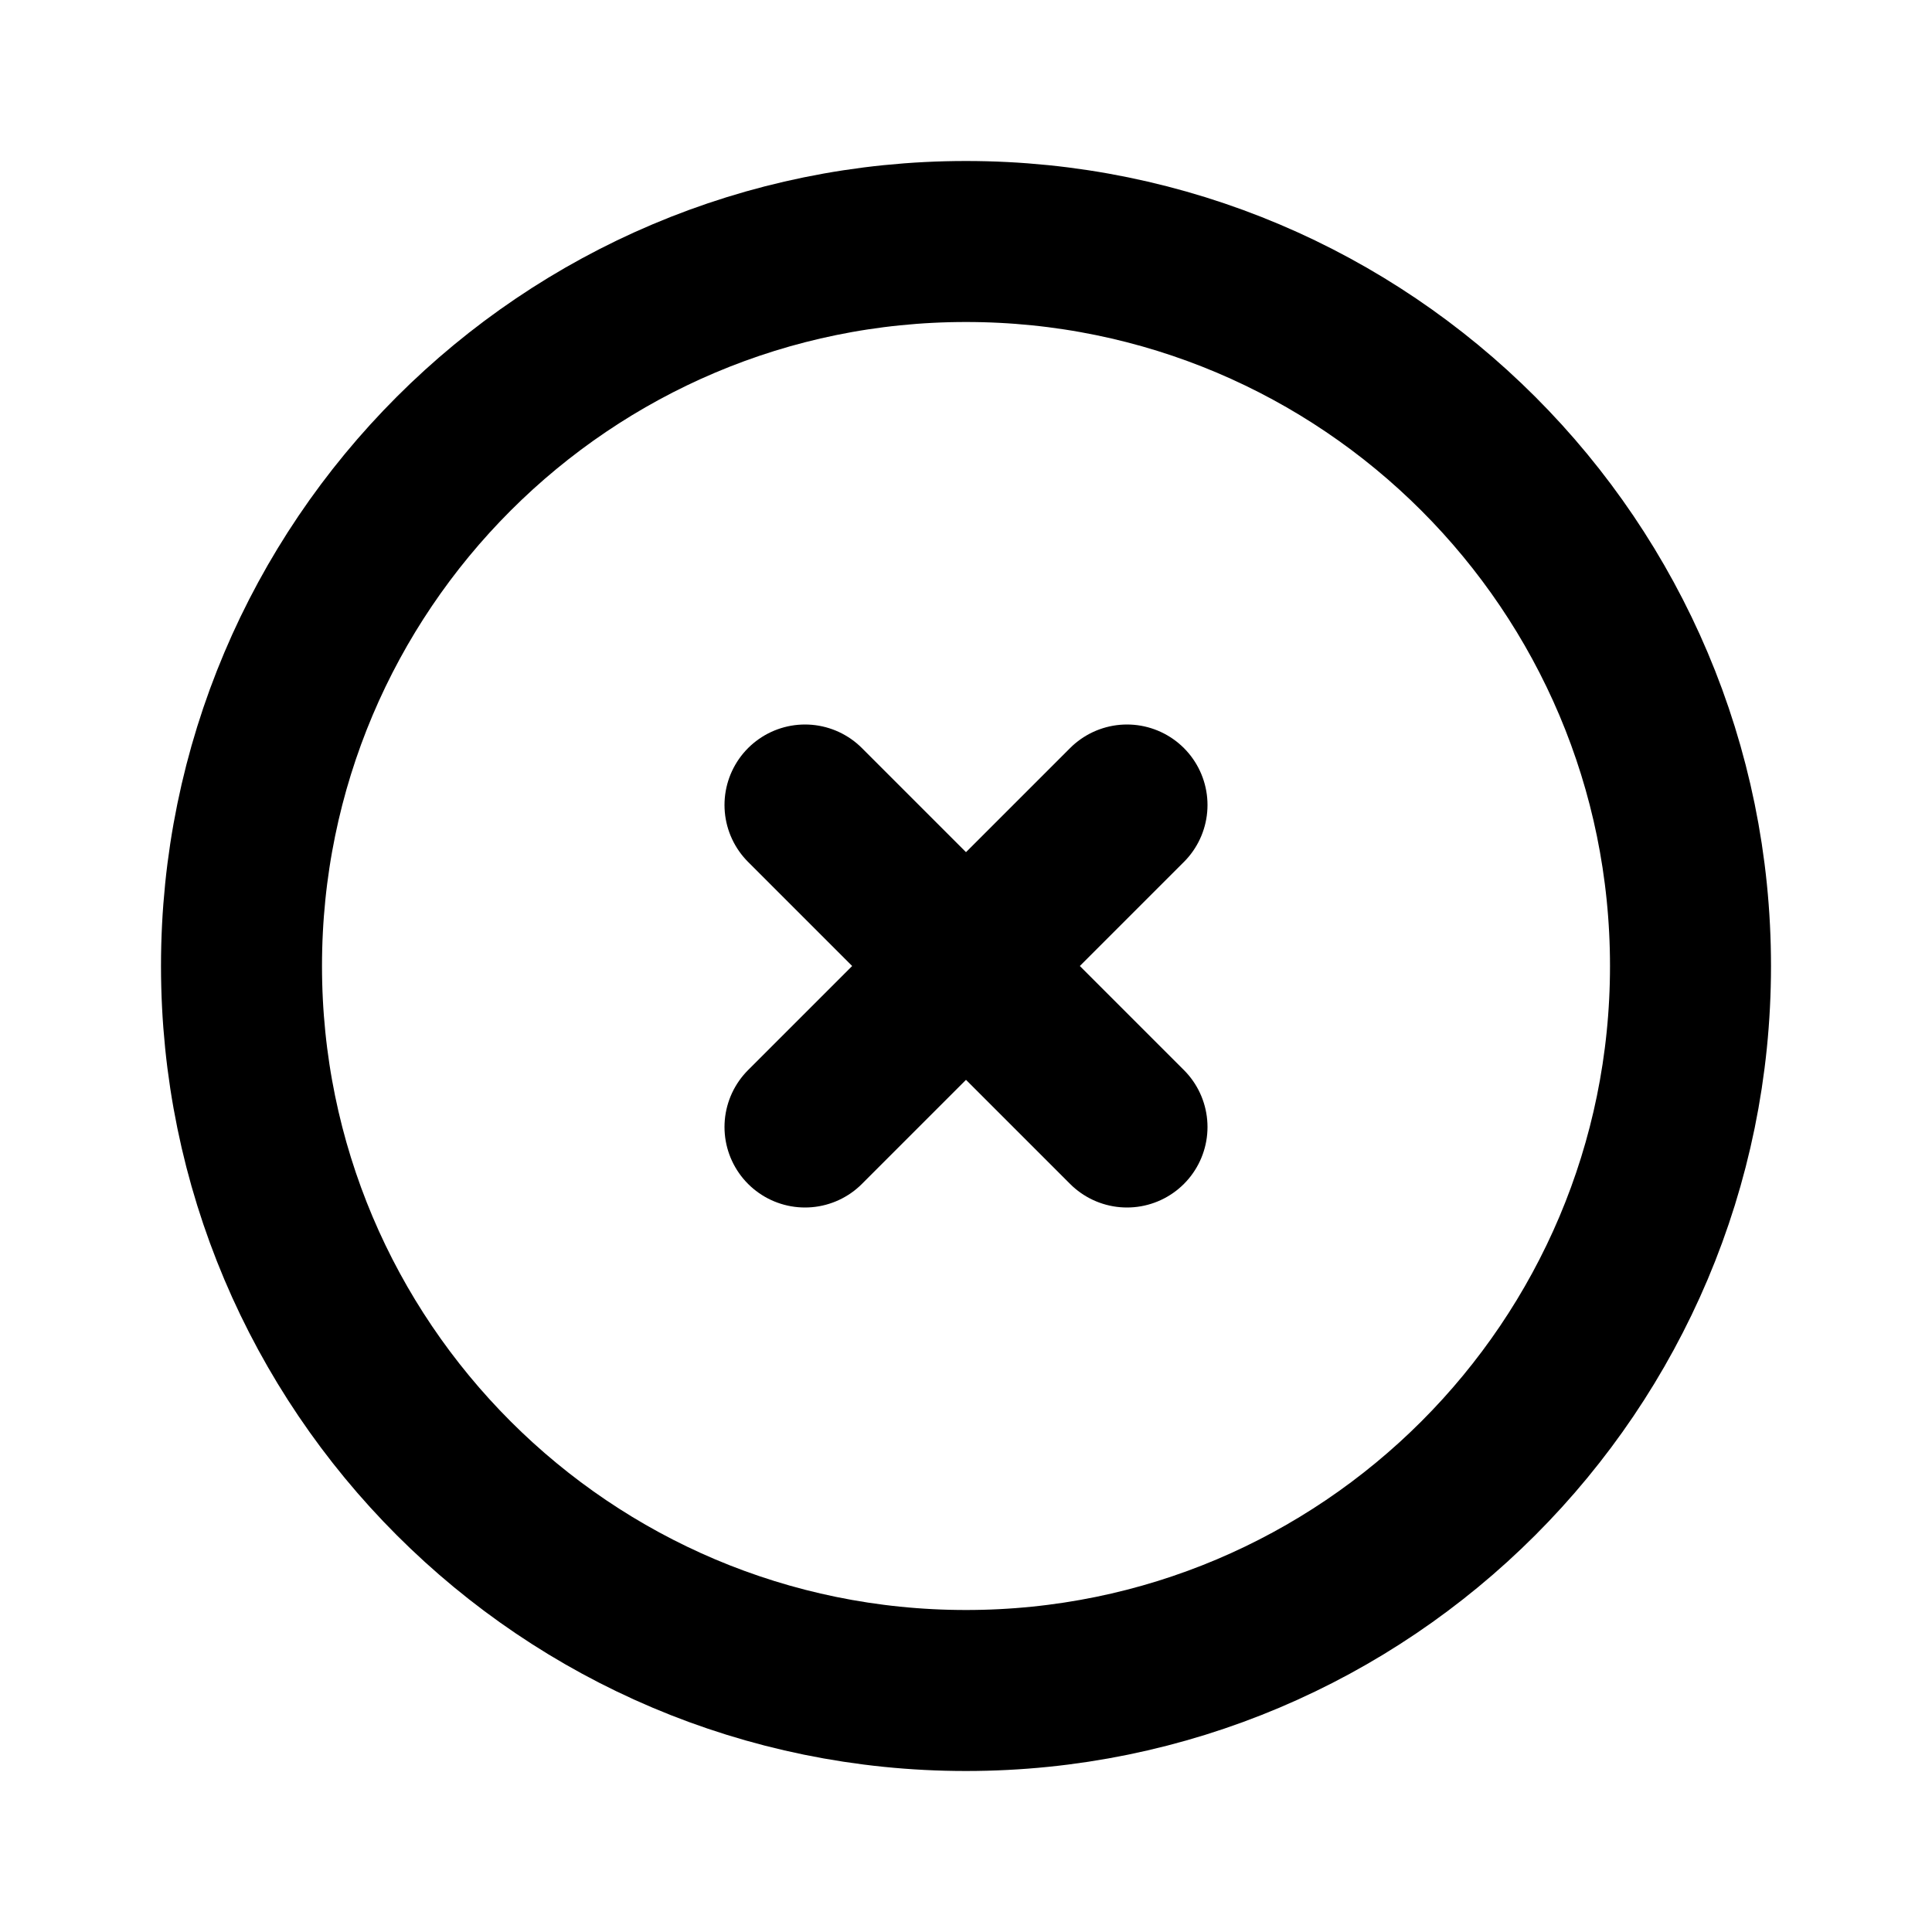
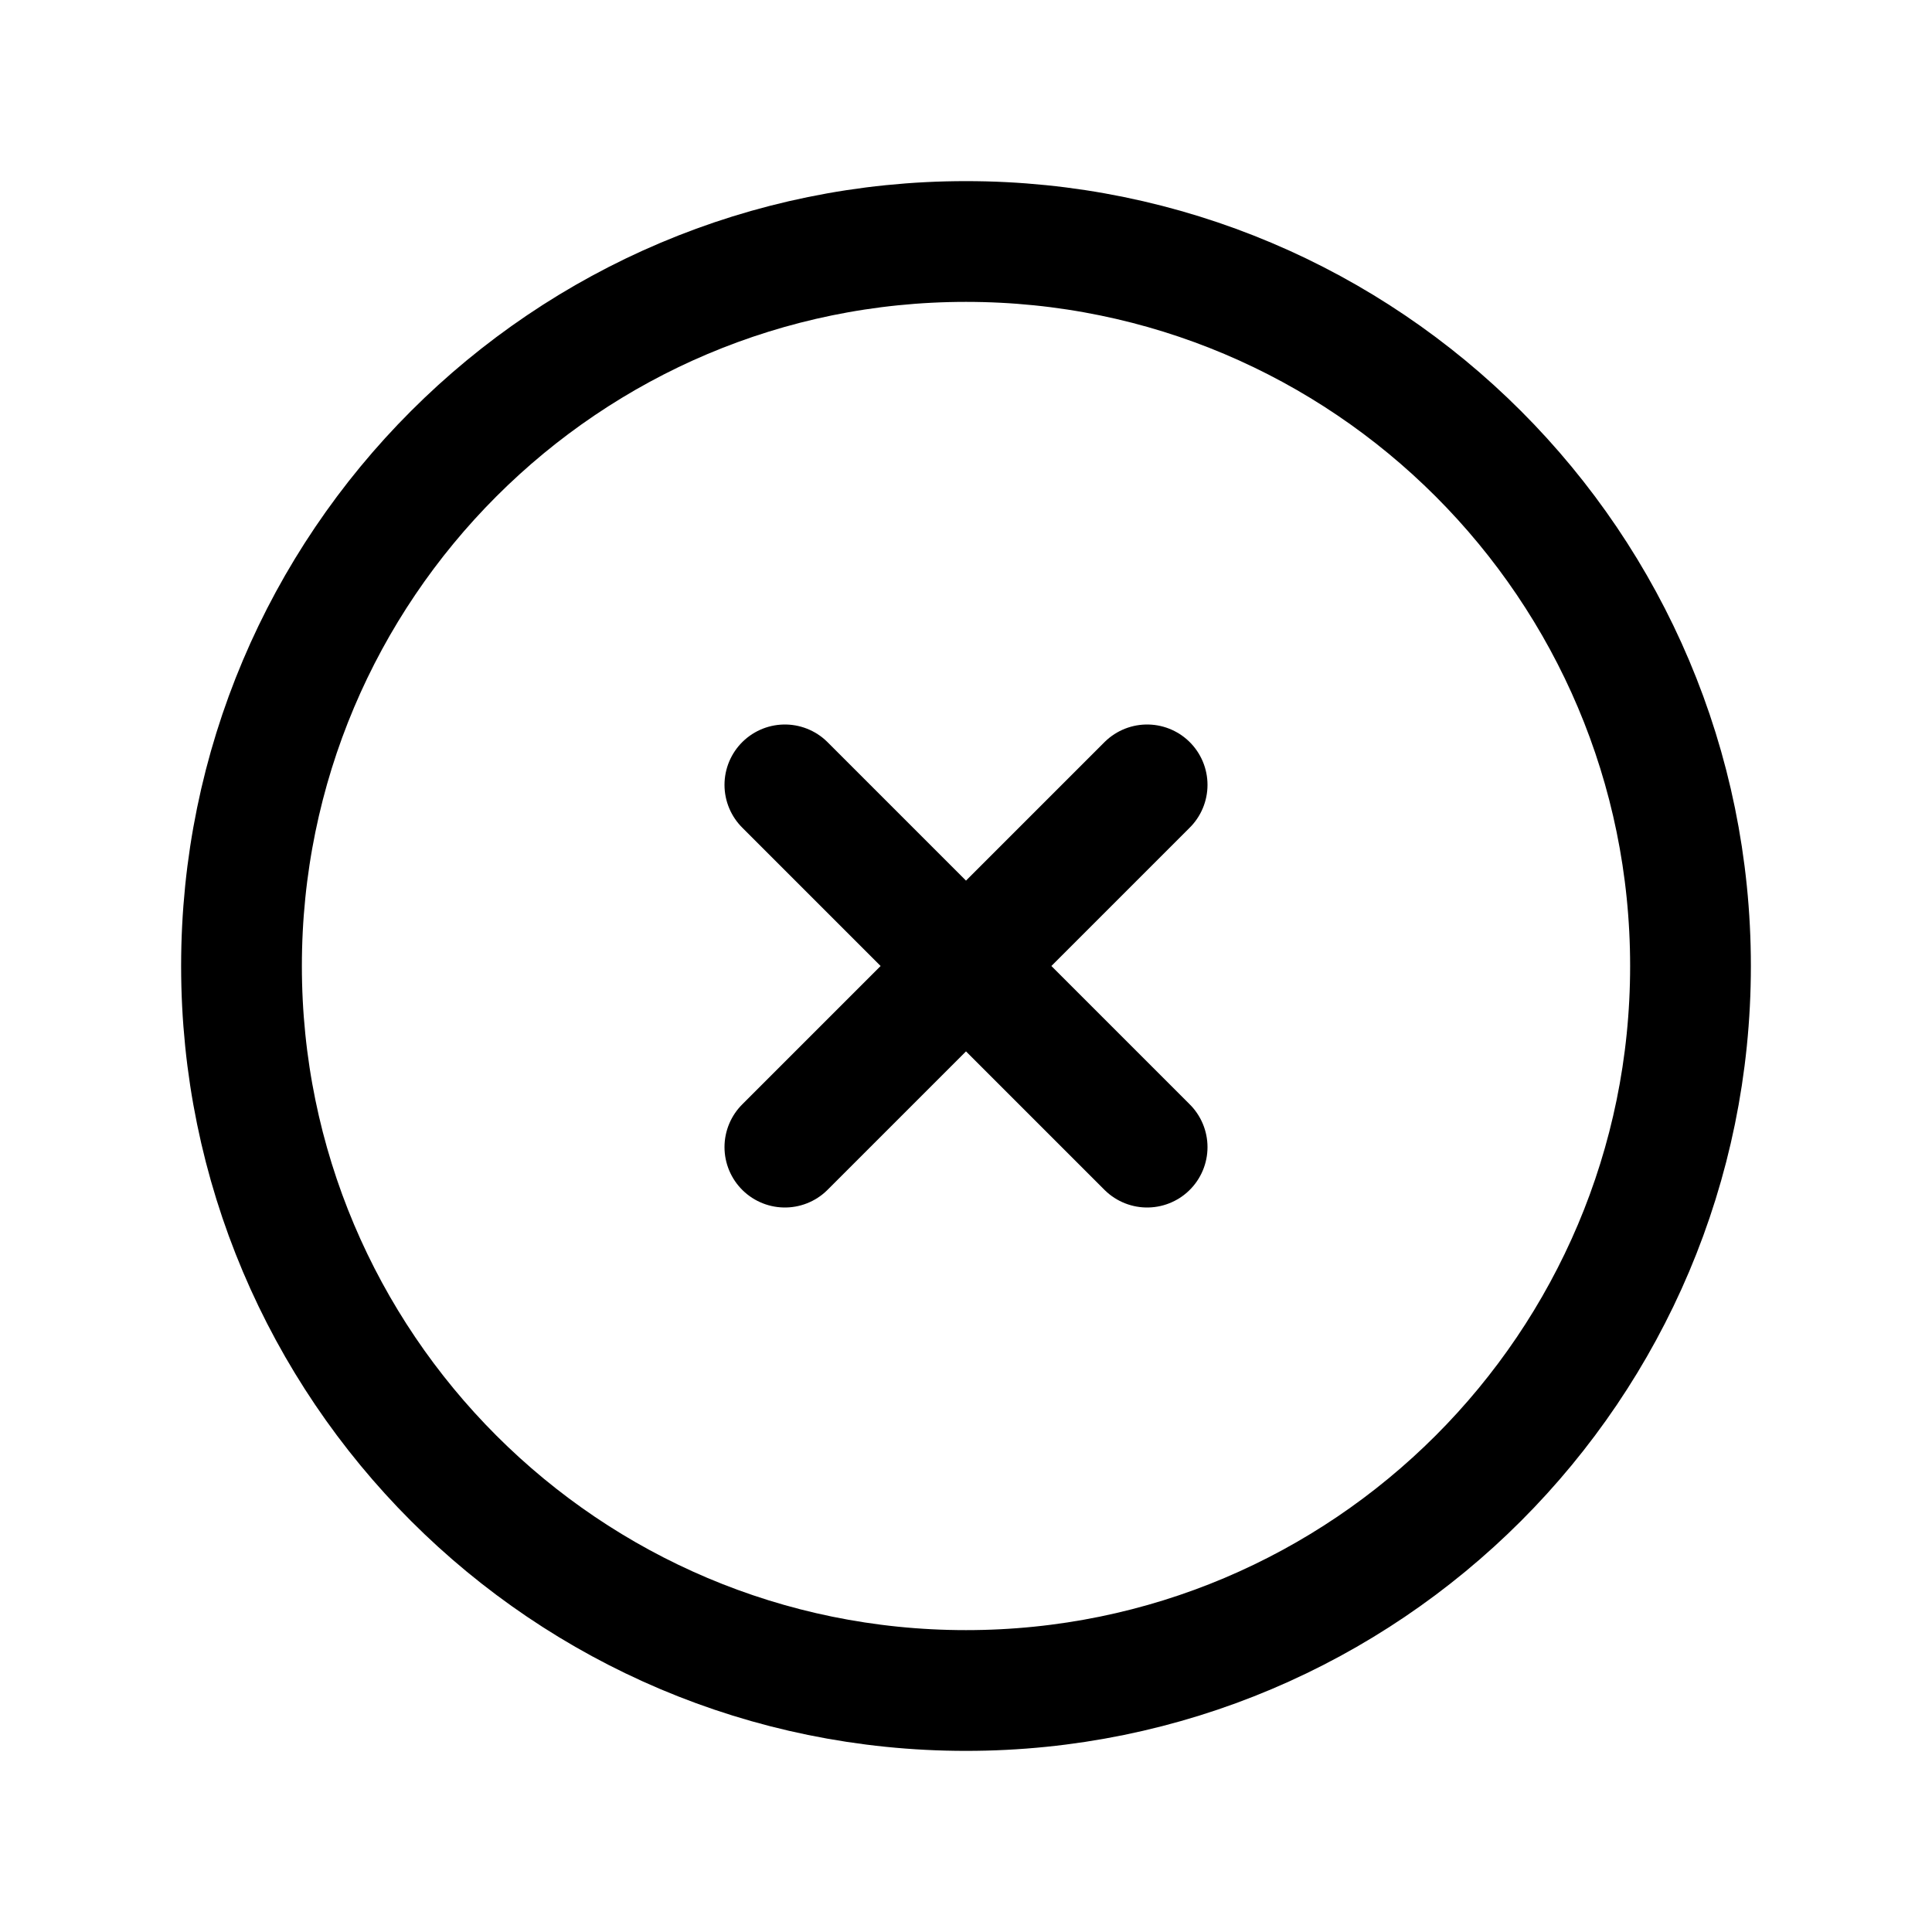
- <svg xmlns="http://www.w3.org/2000/svg" fill="none" viewBox="0 0 24 24" stroke="currentColor">
-   <path stroke-linecap="round" stroke-linejoin="round" stroke-width="2" d="M10 14l2-2m0 0l2-2m-2 2l-2-2m2 2l2 2m7-2a9 9 0 11-18 0 9 9 0 0118 0z" />
+ <svg xmlns="http://www.w3.org/2000/svg" fill="none" viewBox="0 0 24 24" stroke-width="1.5" stroke="currentColor" aria-hidden="true">
+   <path stroke-linecap="round" stroke-linejoin="round" d="M9.75 9.75l4.5 4.5m0-4.5l-4.5 4.5M21 12a9 9 0 11-18 0 9 9 0 0118 0z" />
</svg>
